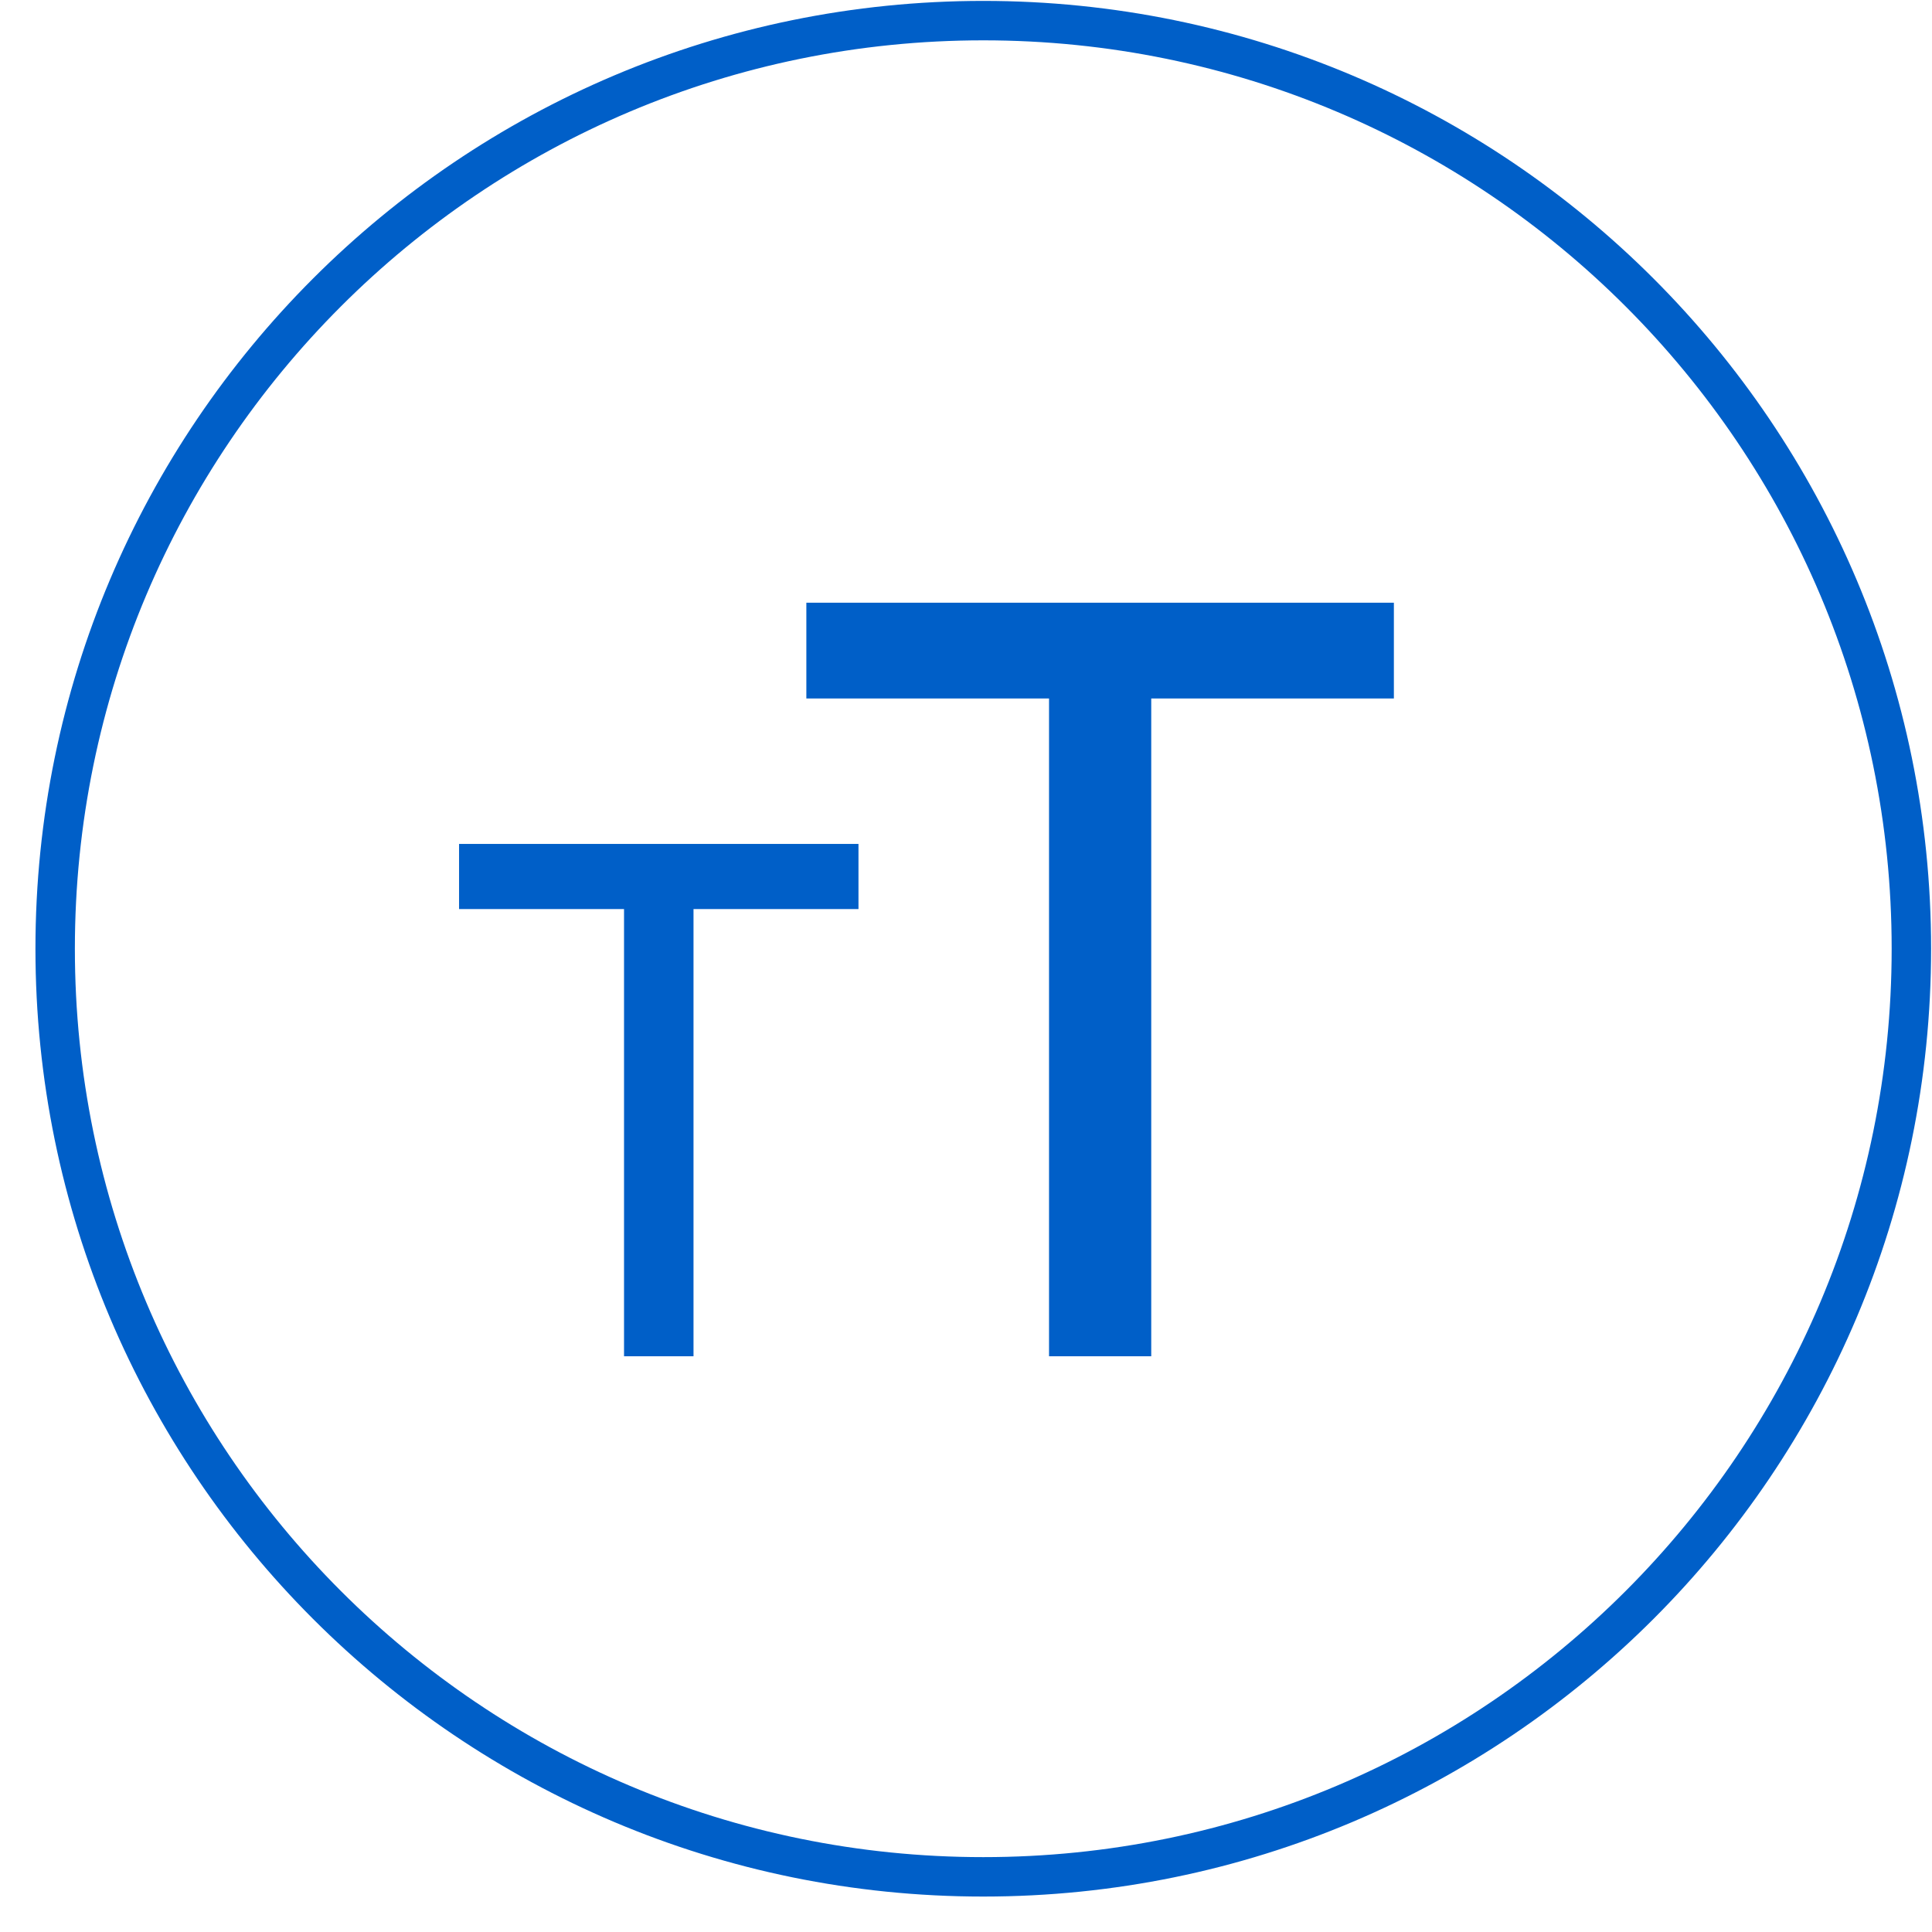
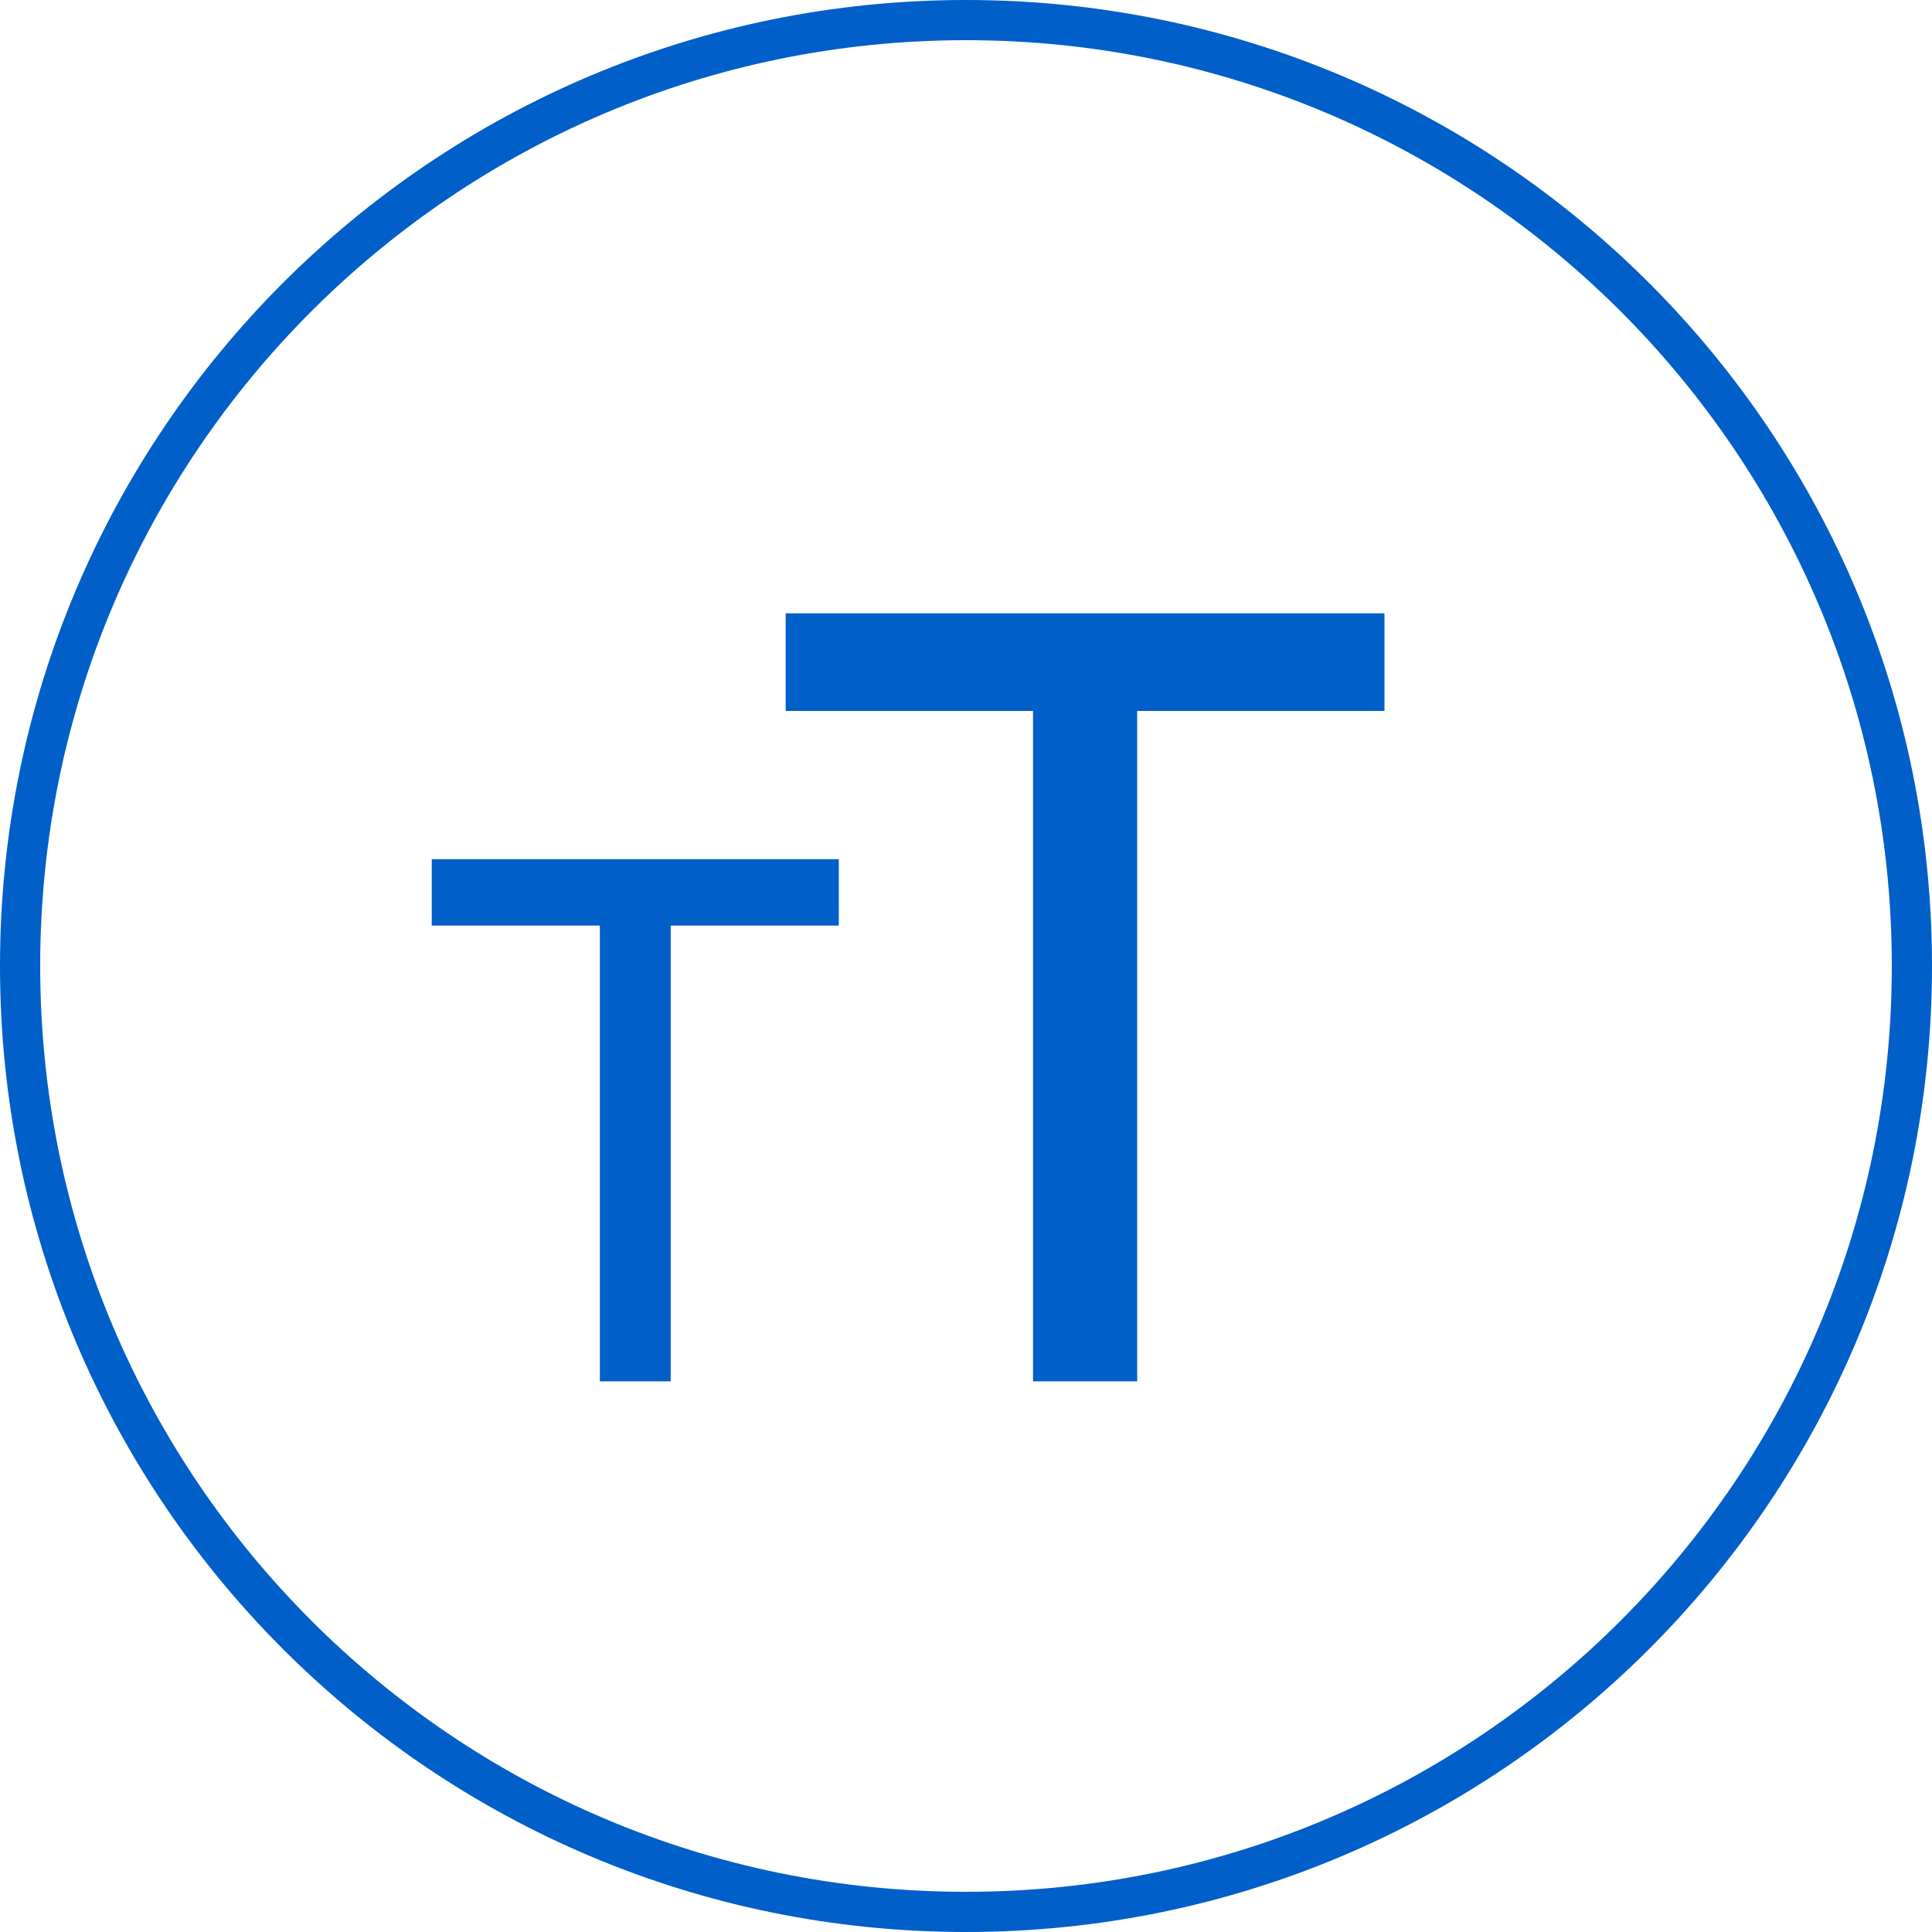
- <svg xmlns="http://www.w3.org/2000/svg" width="49px" height="49px" viewBox="0 0 49 49" version="1.1">
-   <defs />
-   <g id="Welcome" stroke="none" stroke-width="1" fill="none" fill-rule="evenodd">
-     <g id="Desktop-HD" transform="translate(-1238, -35)">
-       <g id="Lese" transform="translate(1239, 35)">
-         <path d="M23.938,47.601 C36.938,47.601 47.477,37.062 47.477,24.062 C47.477,11.061 36.938,0.523 23.938,0.523 C10.938,0.523 0.399,11.061 0.399,24.062 C0.399,37.062 10.938,47.601 23.938,47.601 L23.938,47.601 Z" id="Stroke-3" stroke="#005FC8" />
-         <path d="M14.827,34.398 L16.589,34.398 L16.589,23.056 L20.773,23.056 L20.773,21.404 L10.643,21.404 L10.643,23.056 L14.827,23.056 L14.827,34.398 Z M25.606,34.398 L28.198,34.398 L28.198,17.715 L34.352,17.715 L34.352,15.286 L19.451,15.286 L19.451,17.715 L25.606,17.715 L25.606,34.398 Z" id="Fill-8" fill="#005FC8" />
-       </g>
-     </g>
-   </g>
+ <svg xmlns="http://www.w3.org/2000/svg" width="48.078" height="48.078" viewBox="0 0 48.078 48.078" version="1.1" id="svg13">
+   <defs id="defs6" />
+   <path style="fill:none;fill-rule:evenodd;stroke:#005fc8;stroke-width:1" id="Stroke-3" d="m 24.039,47.578 c 13,0 23.539,-10.539 23.539,-23.539 C 47.578,11.038 37.039,0.5 24.039,0.5 11.039,0.5 0.5,11.038 0.5,24.039 c 0,13 10.539,23.539 23.539,23.539 z" />
+   <path style="fill:#005fc8;fill-rule:evenodd;stroke:none;stroke-width:1" id="Fill-8" d="m 14.928,34.375 h 1.762 v -11.342 h 4.184 v -1.652 h -10.13 v 1.652 h 4.184 z m 10.779,0 h 2.592 v -16.683 h 6.154 v -2.429 H 19.552 v 2.429 h 6.155 z" />
</svg>
